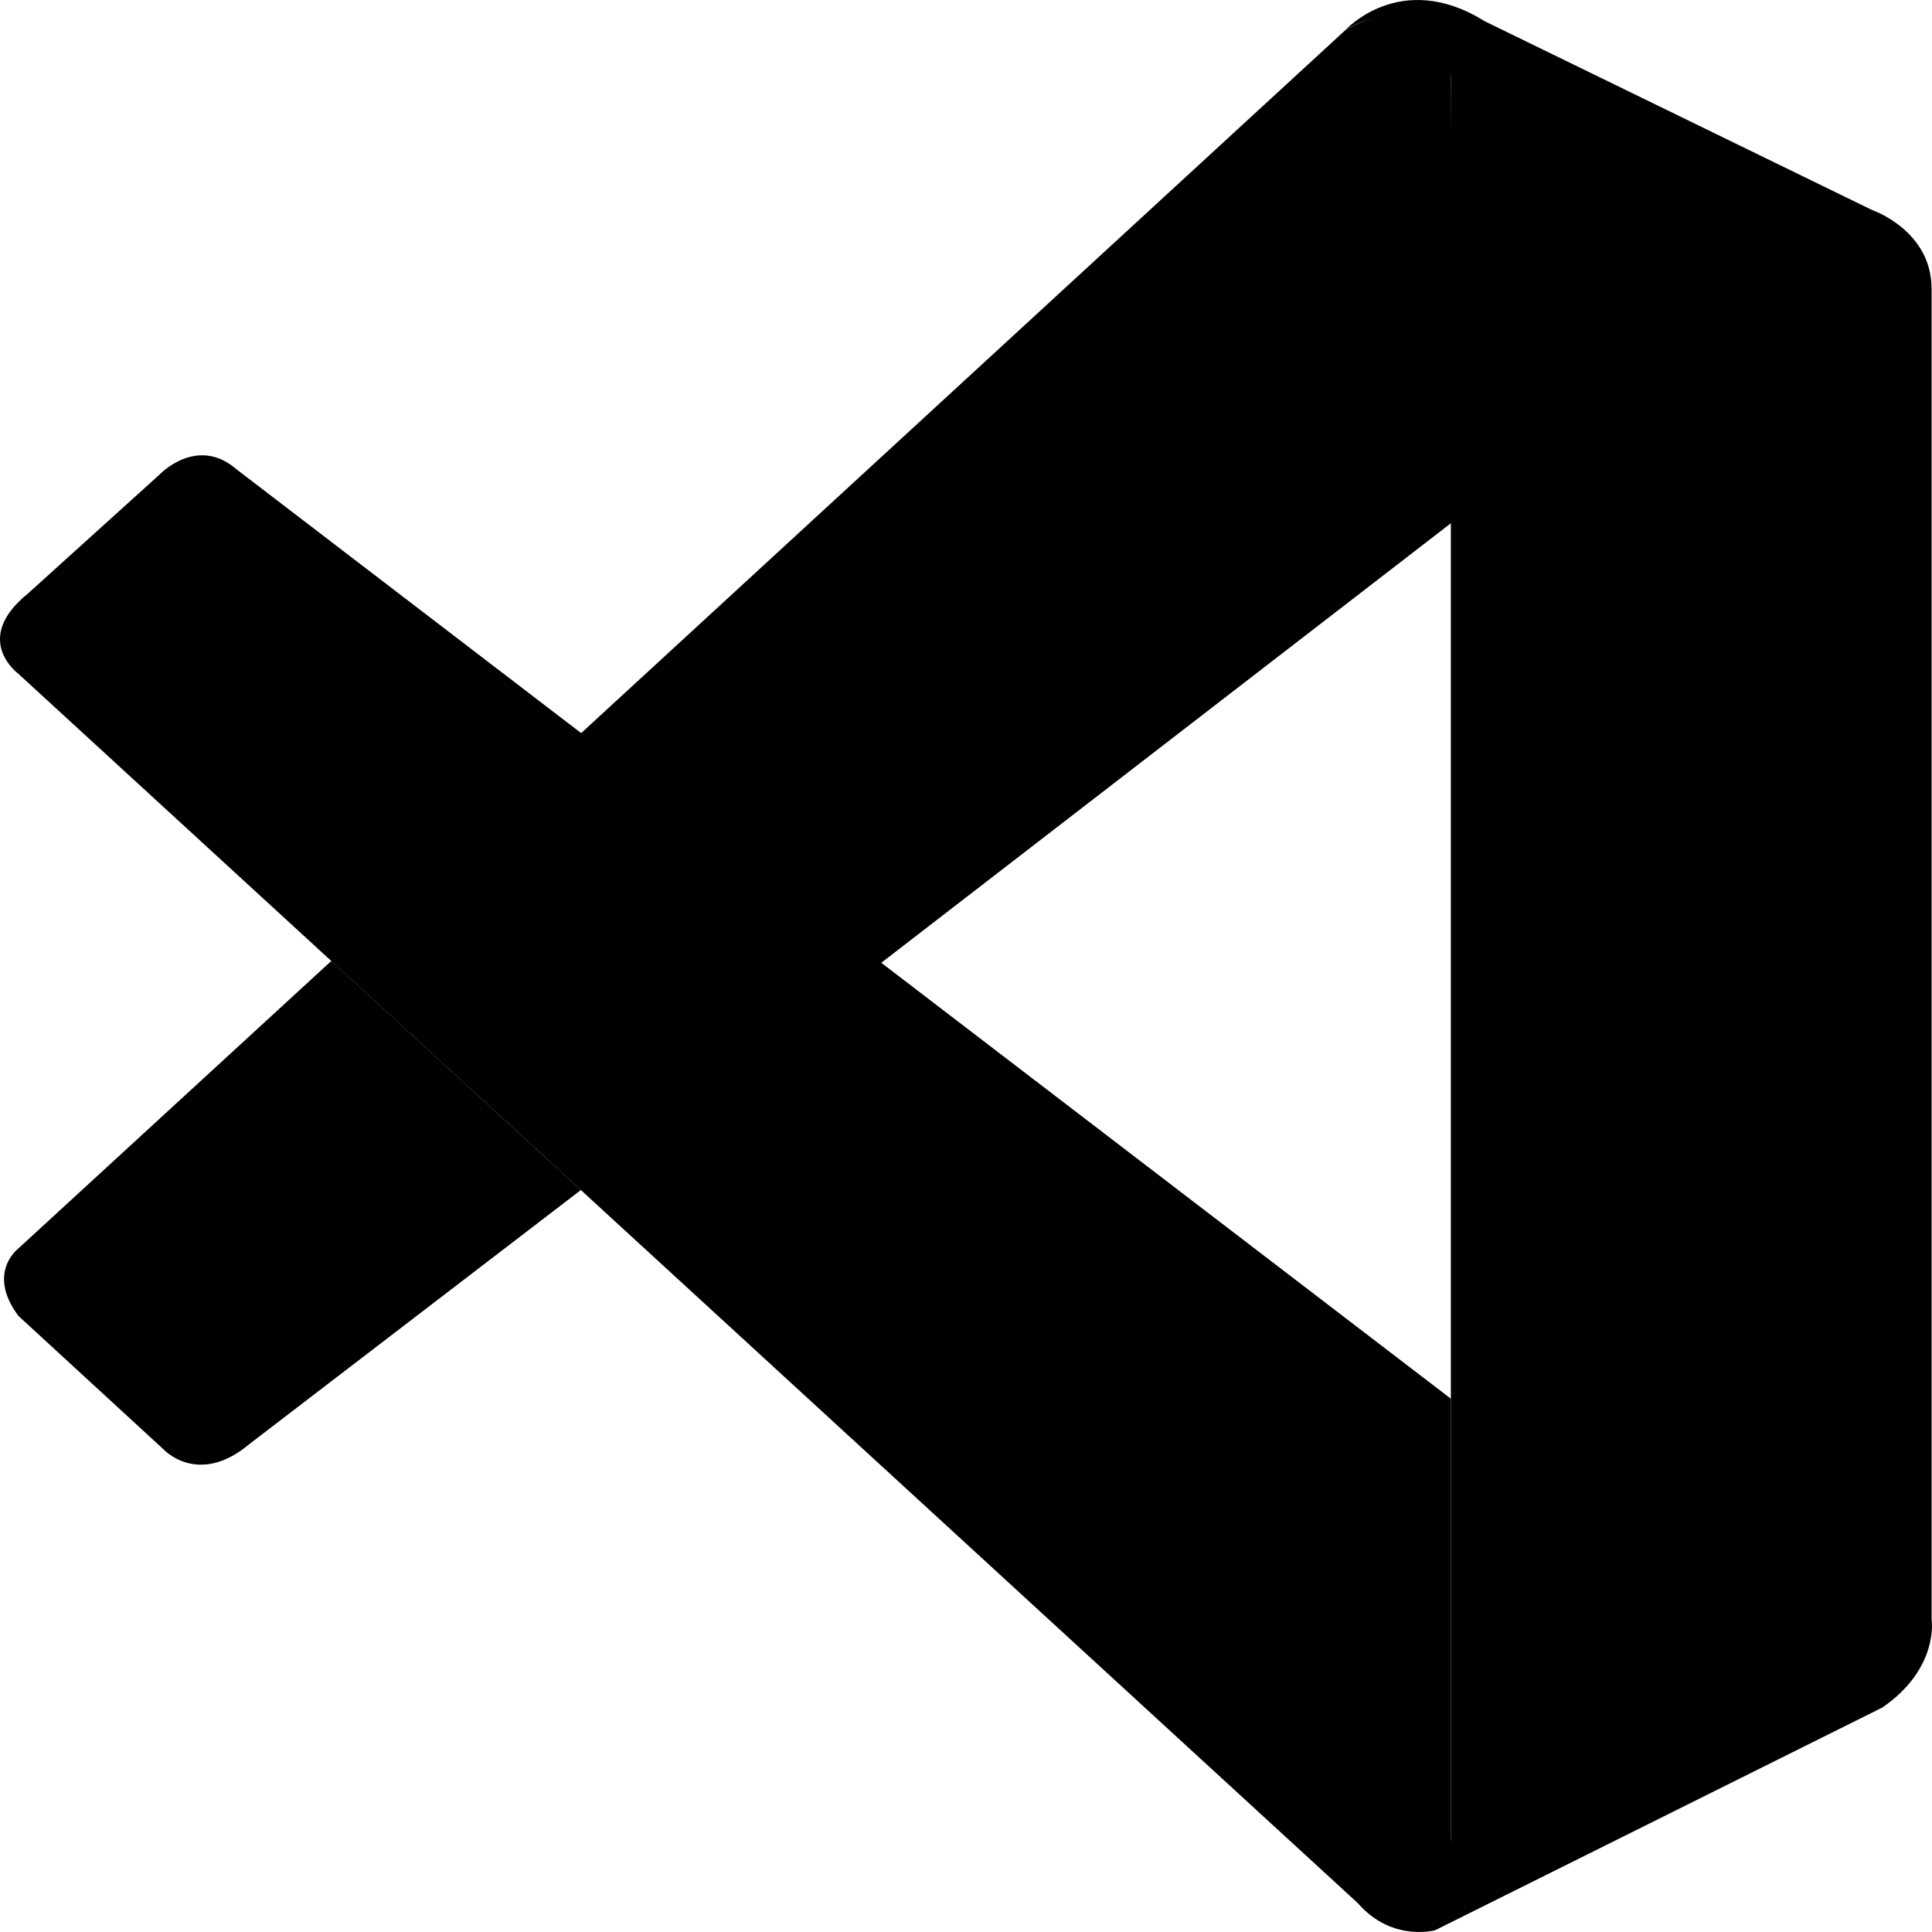
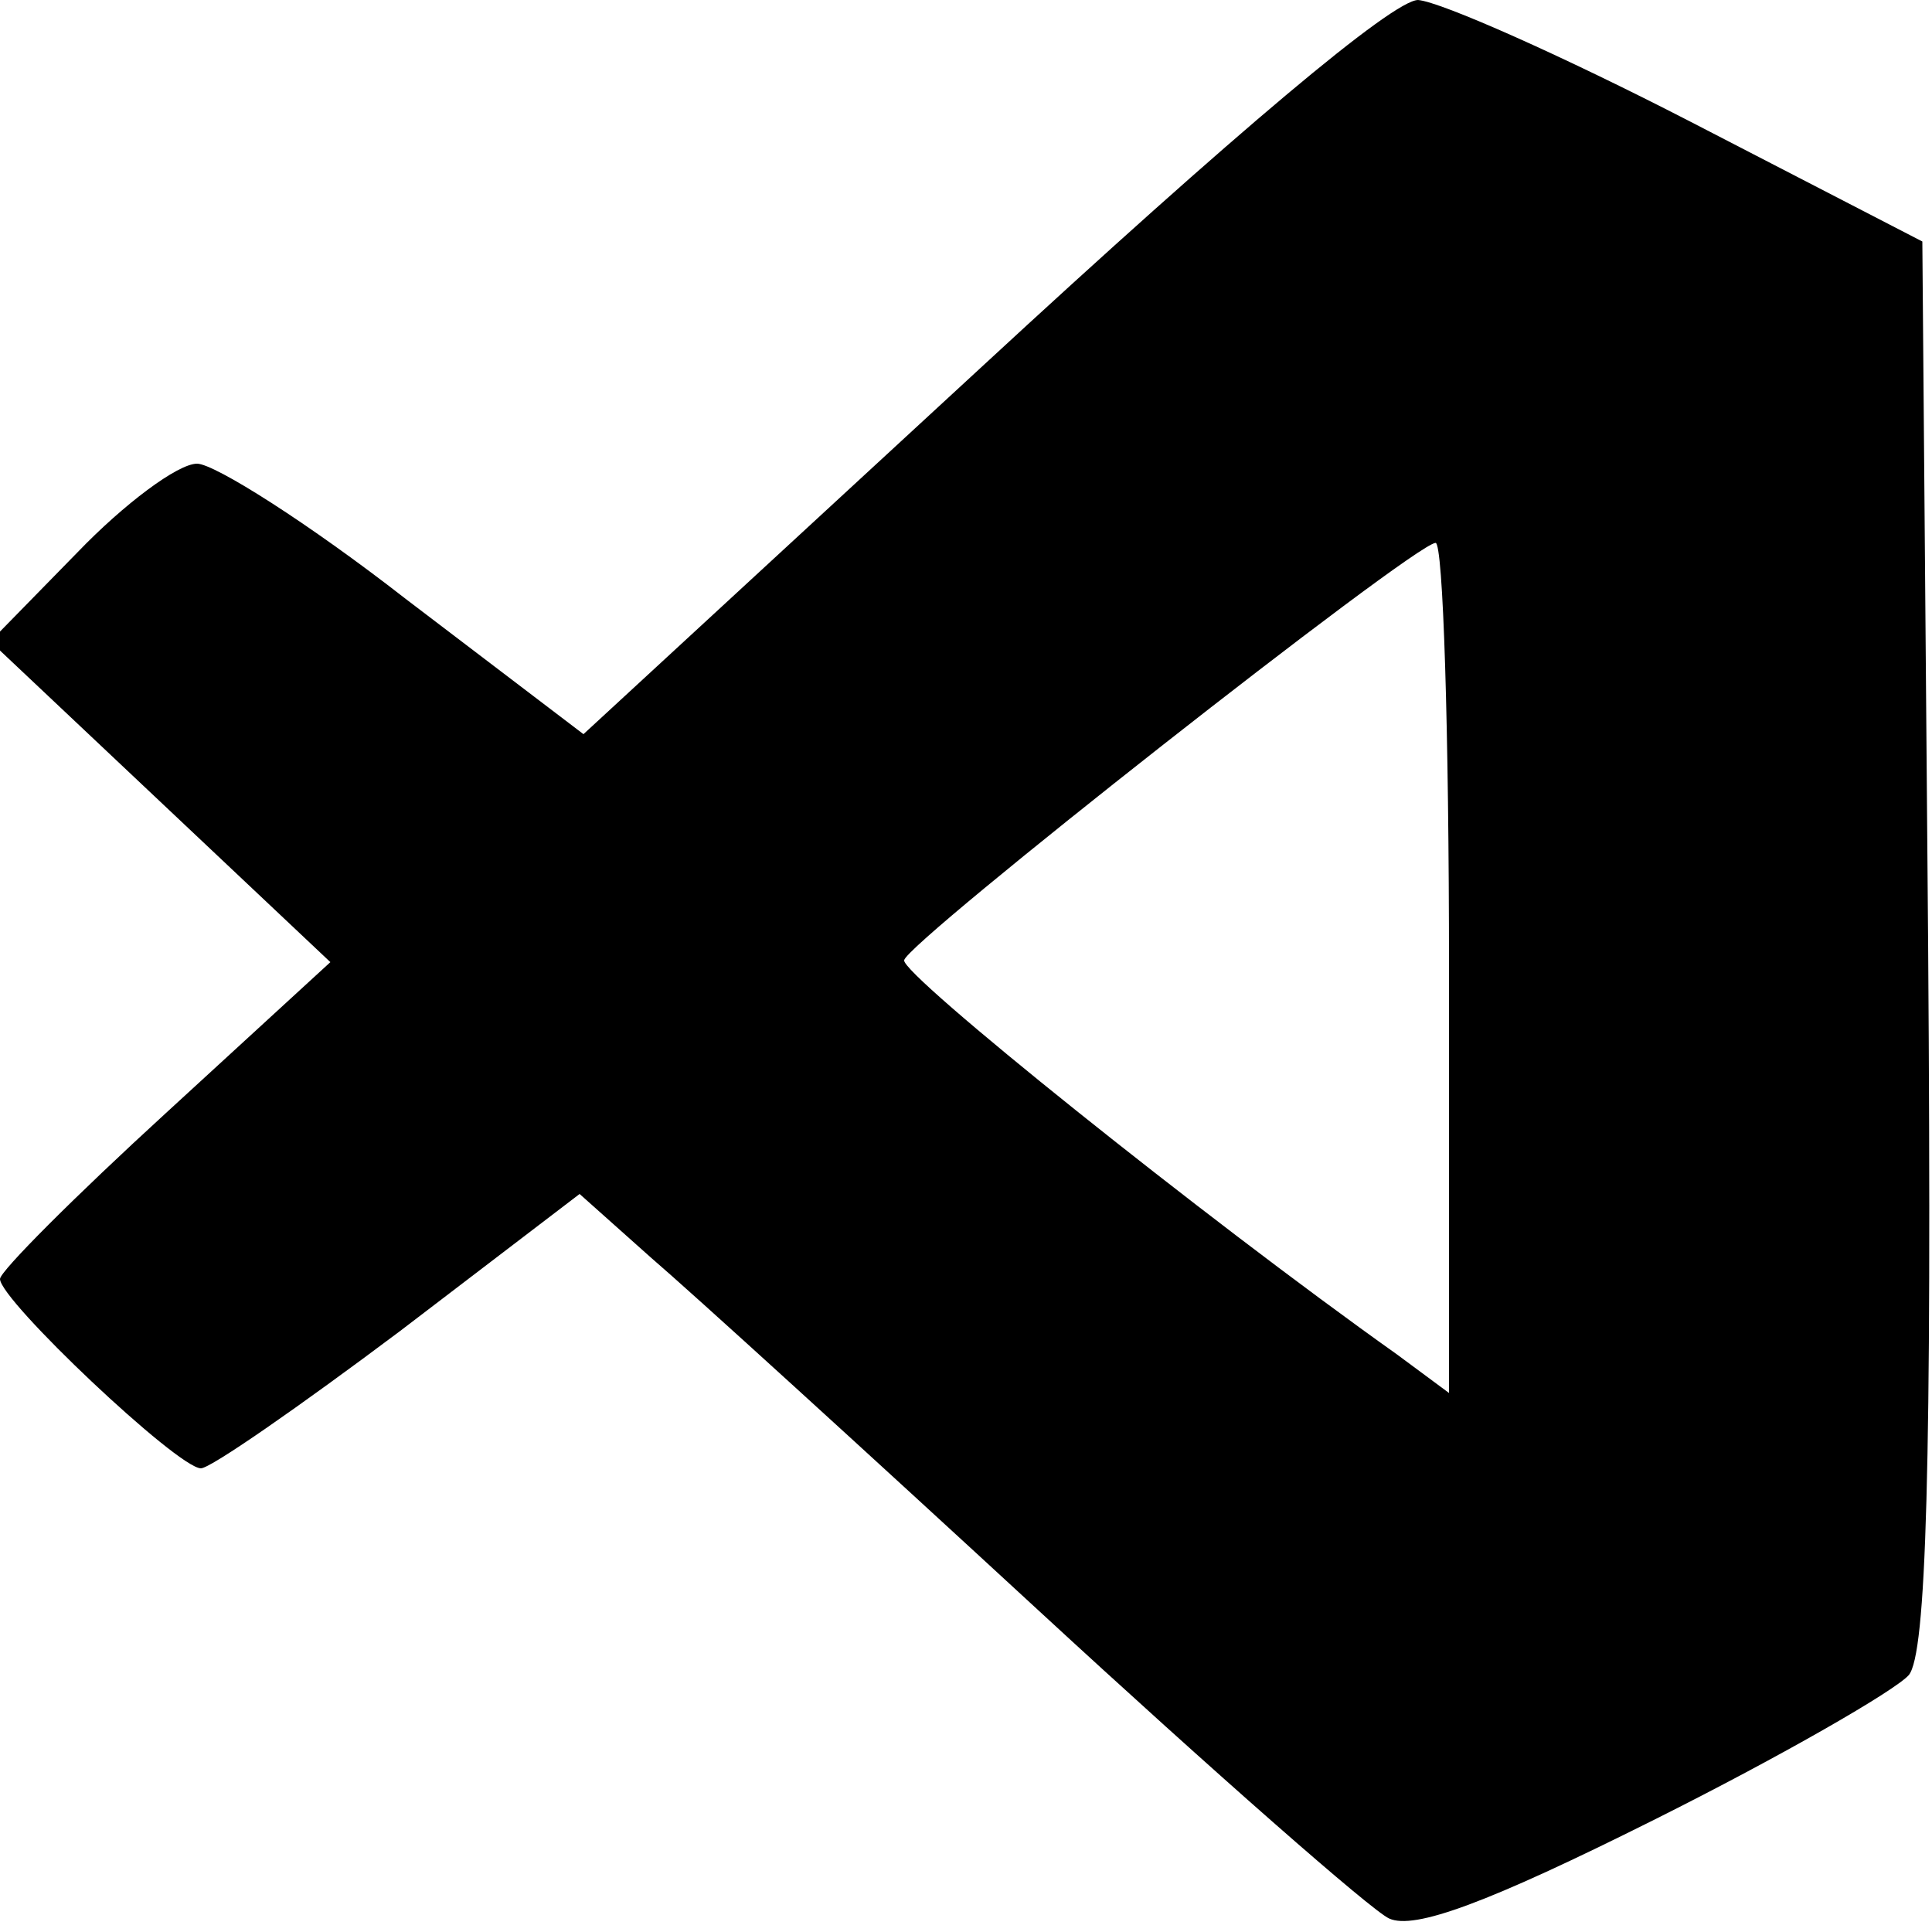
- <svg width="32" height="32" viewBox="0 0 24 24">
-   <path fill="currentColor" d="M.228 8.37s-.584-.427.117-.995L1.98 5.897s.467-.497.962-.064l15.081 11.542v5.534s-.007.87-1.11.774L.227 8.369Z" />
-   <path fill="currentColor" d="M4.116 11.937L.228 15.509s-.4.3 0 .837l1.805 1.66s.429.465 1.062-.065l4.121-3.158l-3.1-2.846Zm6.824.029l7.13-5.502l-.047-5.505s-.305-1.202-1.32-.576L7.216 9.11l3.724 2.856Z" />
-   <path fill="currentColor" d="M16.912 23.69c.414.428.916.288.916.288l5.556-2.767c.711-.49.611-1.098.611-1.098V3.588c0-.726-.735-.977-.735-.977L18.444.264c-1.052-.657-1.741.119-1.741.119s.886-.645 1.32.576v21.85c0 .15-.032.297-.095.43c-.127.259-.402.5-1.062.4l.046.051Z" />
+ <svg xmlns="http://www.w3.org/2000/svg" version="1.0" width="100pt" height="100pt" viewBox="0 0 100 100" preserveAspectRatio="xMidYMid meet">
+   <g transform="translate(0,100) scale(0.1,-0.1)" fill="#000000" stroke="none">
+     <path d="M508 810 l-206 -190 -92 70 c-50 39 -99 70 -108 70 -10 0 -38 -21 -62 -46 l-45 -46 88 -83 88 -83 -85 -78 c-47 -43 -86 -82 -86 -86 0 -11 92 -98 104 -98 5 0 51 32 103 71 l93 71 37 -33 c21 -18 111 -100 201 -183 90 -83 172 -155 181 -159 13 -6 51 8 137 51 66 33 125 67 132 75 9 11 12 105 10 378 l-3 364 -120 62 c-66 34 -129 62 -141 63 -13 0 -94 -68 -226 -190z m242 -311 l0 -220 -27 20 c-100 71 -257 197 -255 204 1 9 263 215 275 216 4 1 7 -98 7 -220z" />
+   </g>
</svg>
